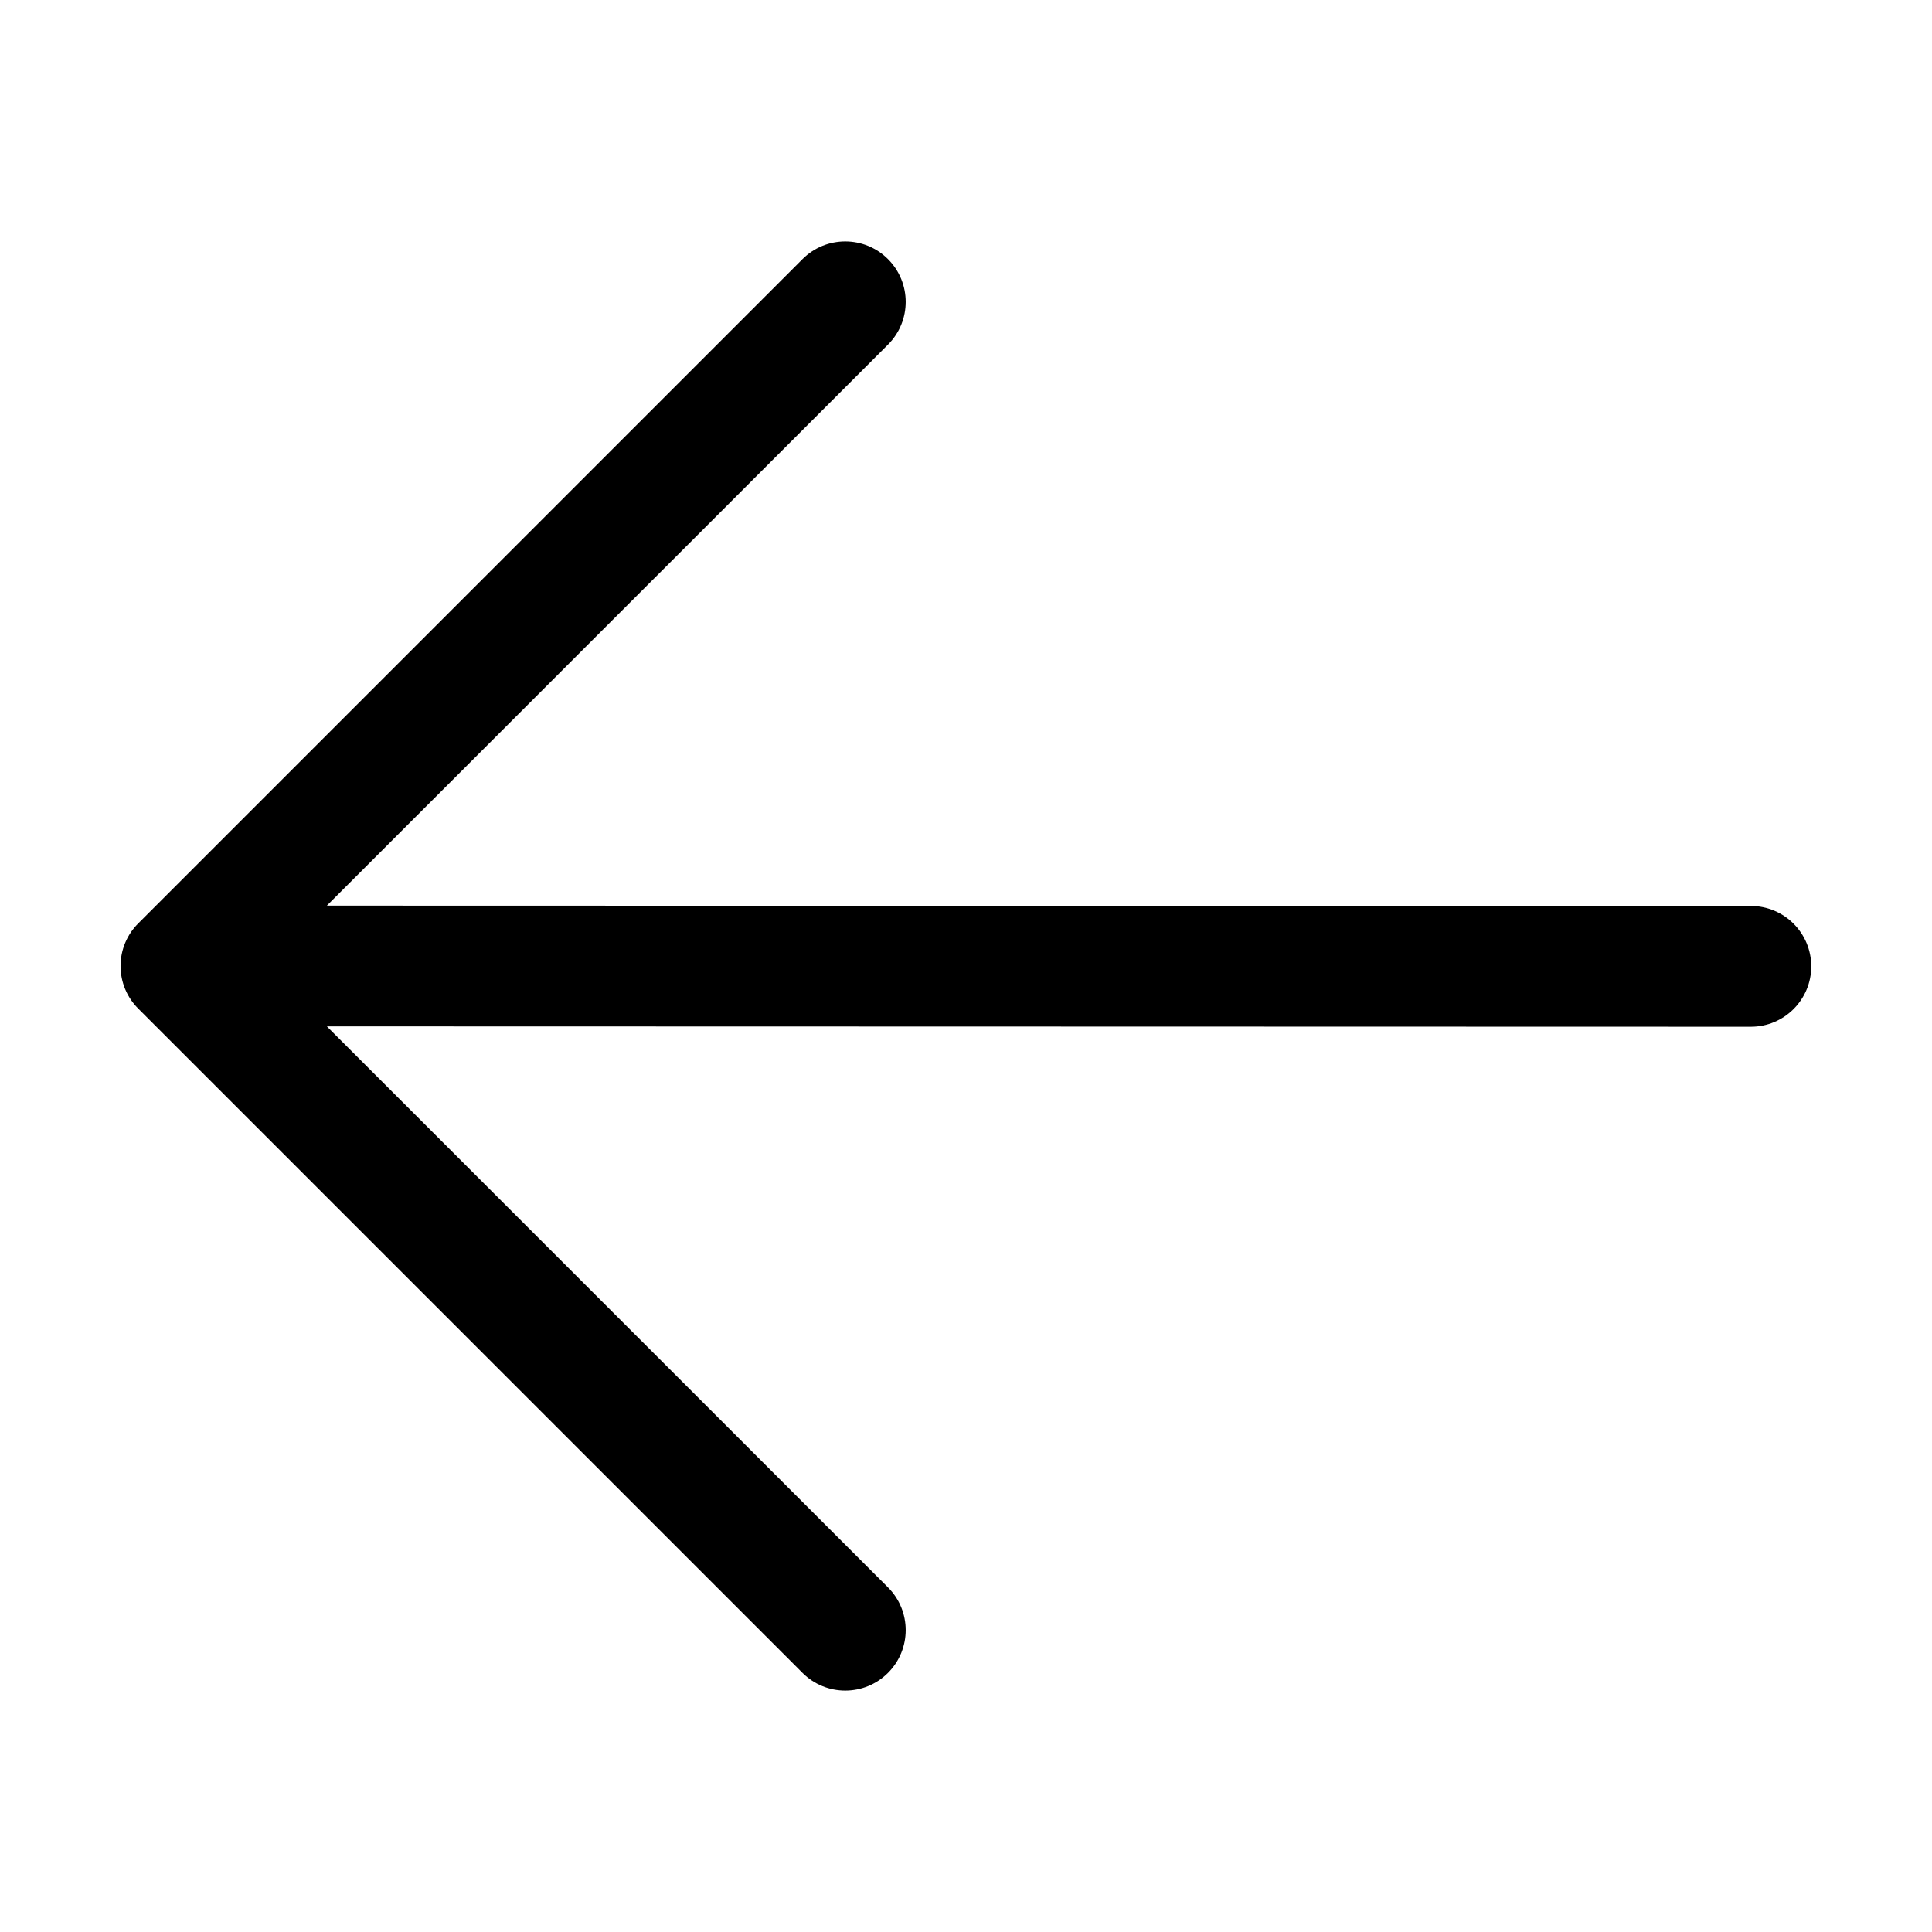
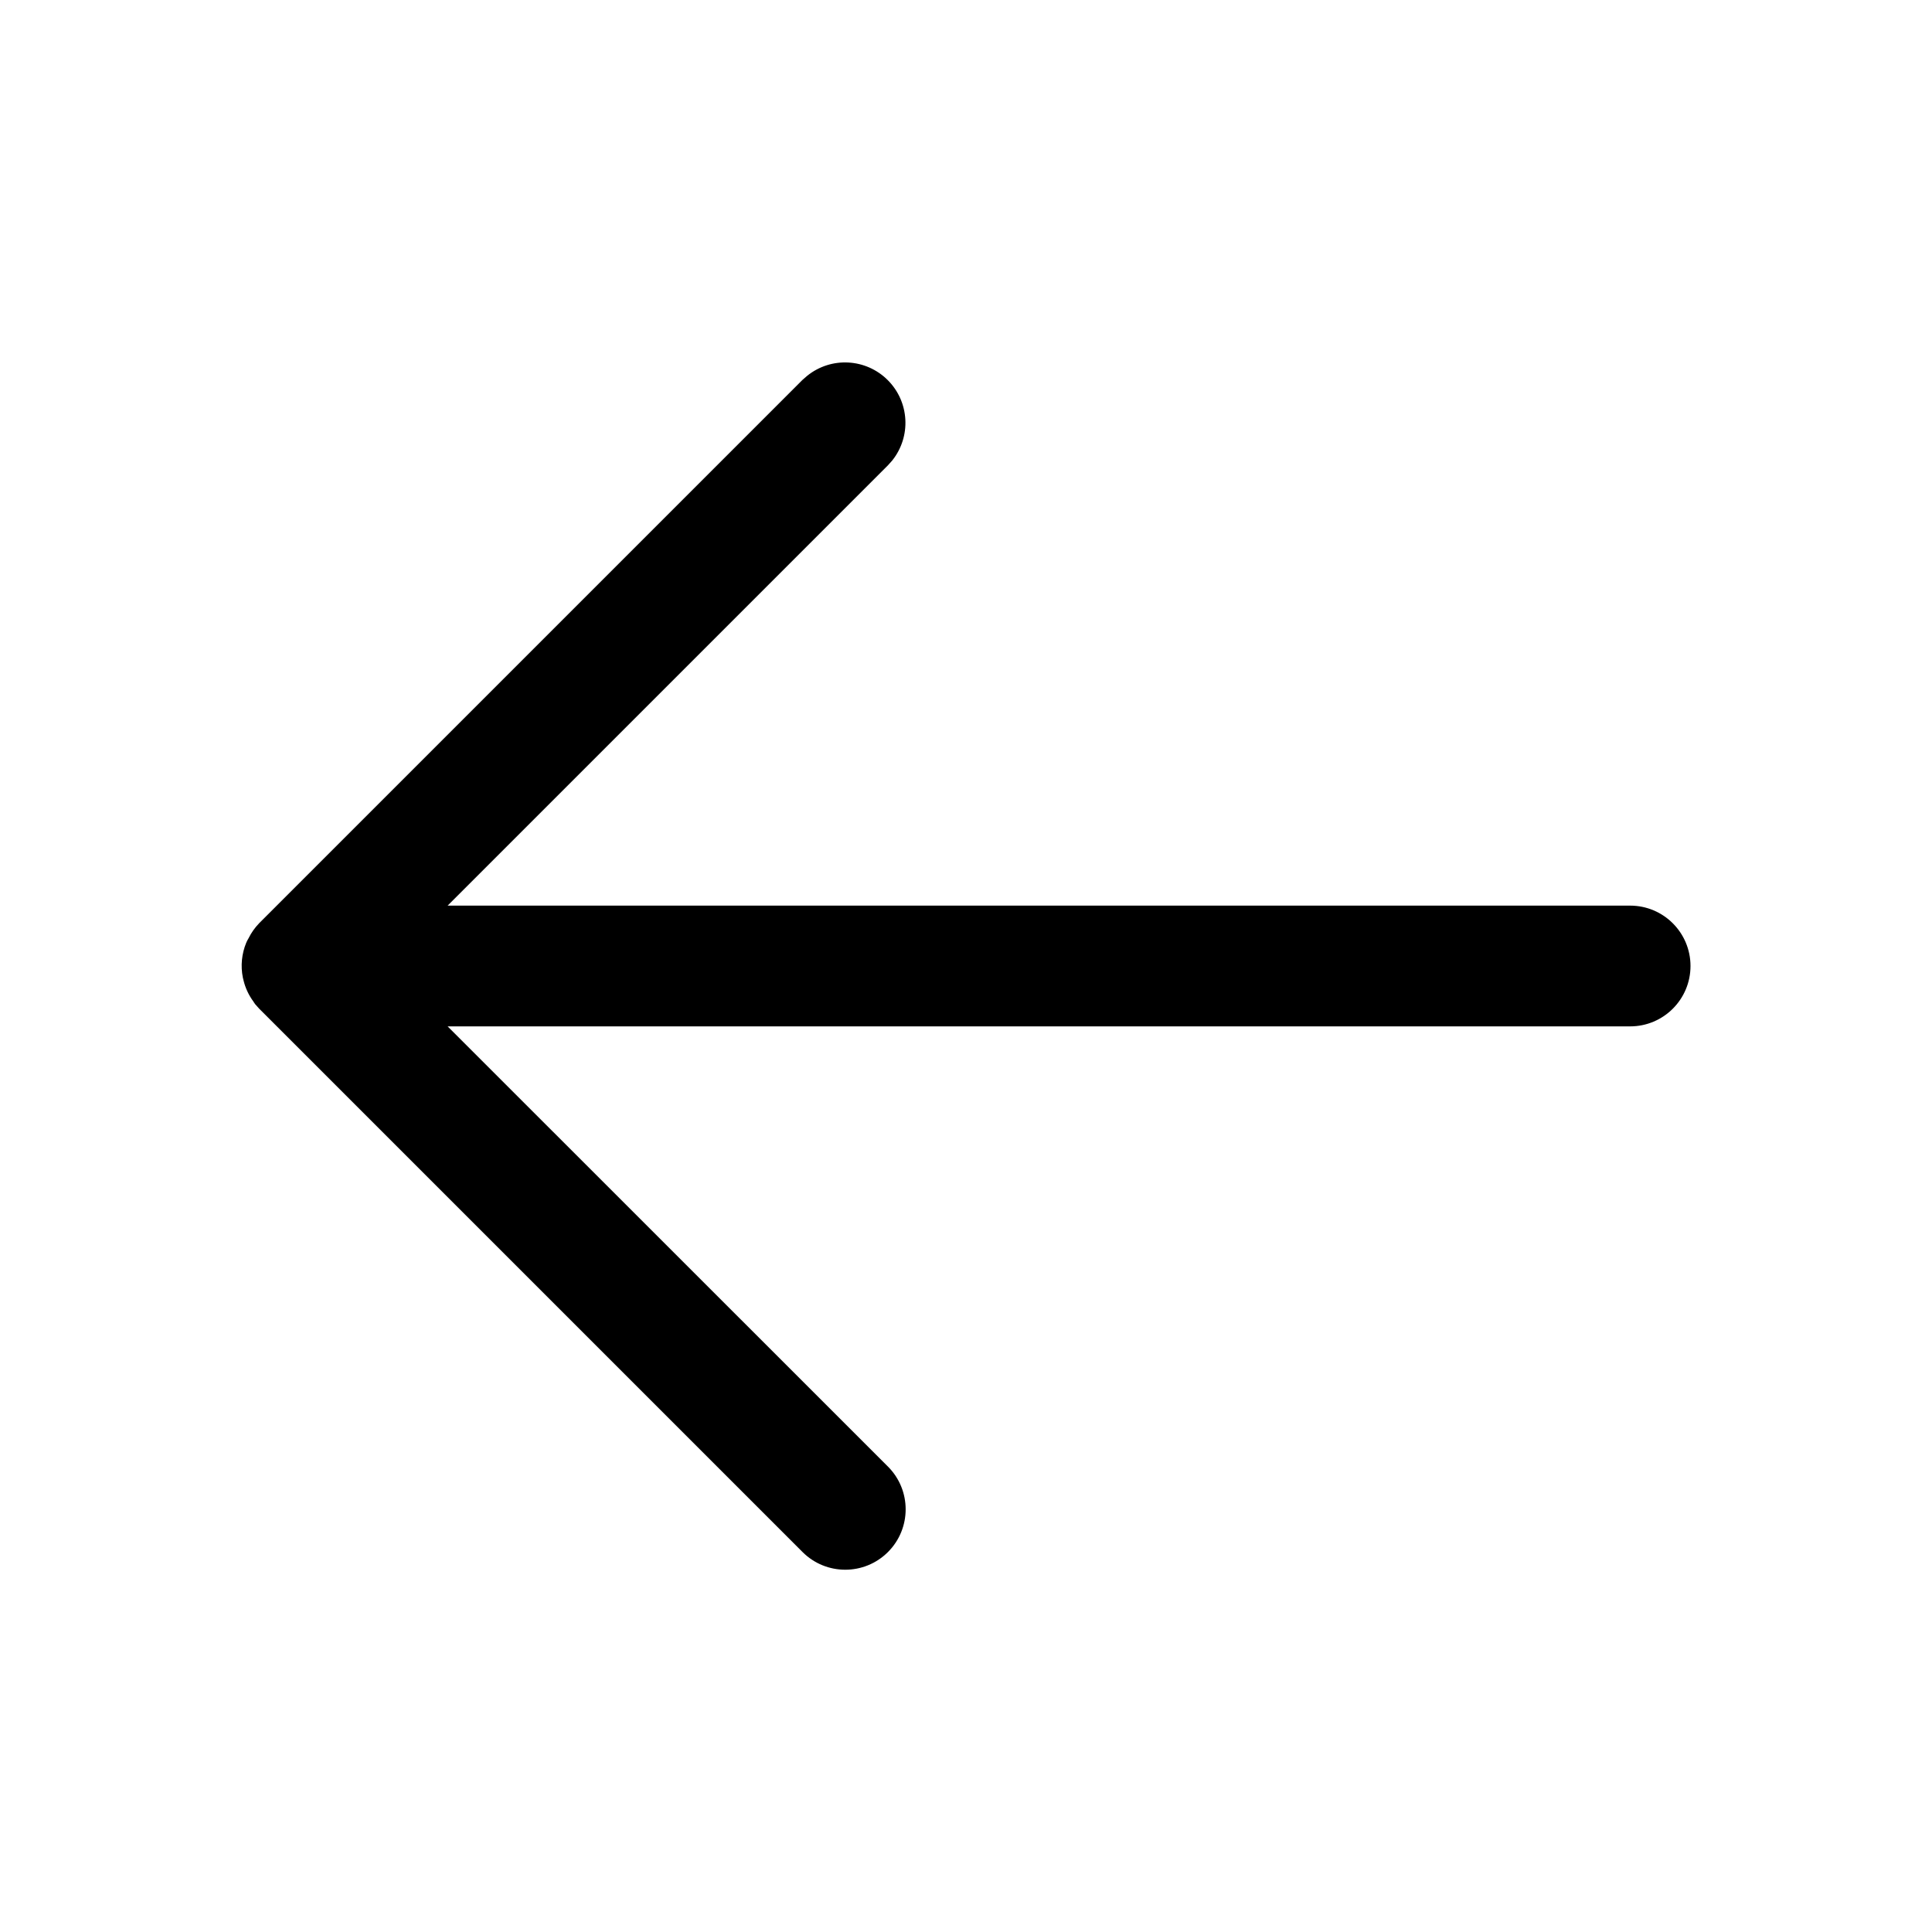
<svg xmlns="http://www.w3.org/2000/svg" width="16" height="16" fill="currentColor" viewBox="0 0 16 16">
-   <path fill-rule="evenodd" d="M6.646 2.146a.5.5 0 1 1 .708.708L2.707 7.5l11.793.003a.5.5 0 1 1 0 1L2.707 8.5l4.647 4.646a.5.5 0 0 1-.708.708l-5.5-5.5a.498.498 0 0 1 0-.708l5.5-5.5Z" clip-rule="evenodd" />
+   <path d="M6.685 3.112a.5.5 0 0 1 .703.703l-.034.038L3.707 7.5H13.5a.5.5 0 0 1 0 1H3.707l3.647 3.646a.5.5 0 1 1-.708.707l-4.5-4.5-.033-.037c-.006-.007-.01-.016-.016-.024a.485.485 0 0 1-.08-.172l-.006-.025a.5.5 0 0 1 .028-.287c.005-.013.012-.025.019-.037a.498.498 0 0 1 .088-.125l4.5-4.5.039-.034Z" />
</svg>
